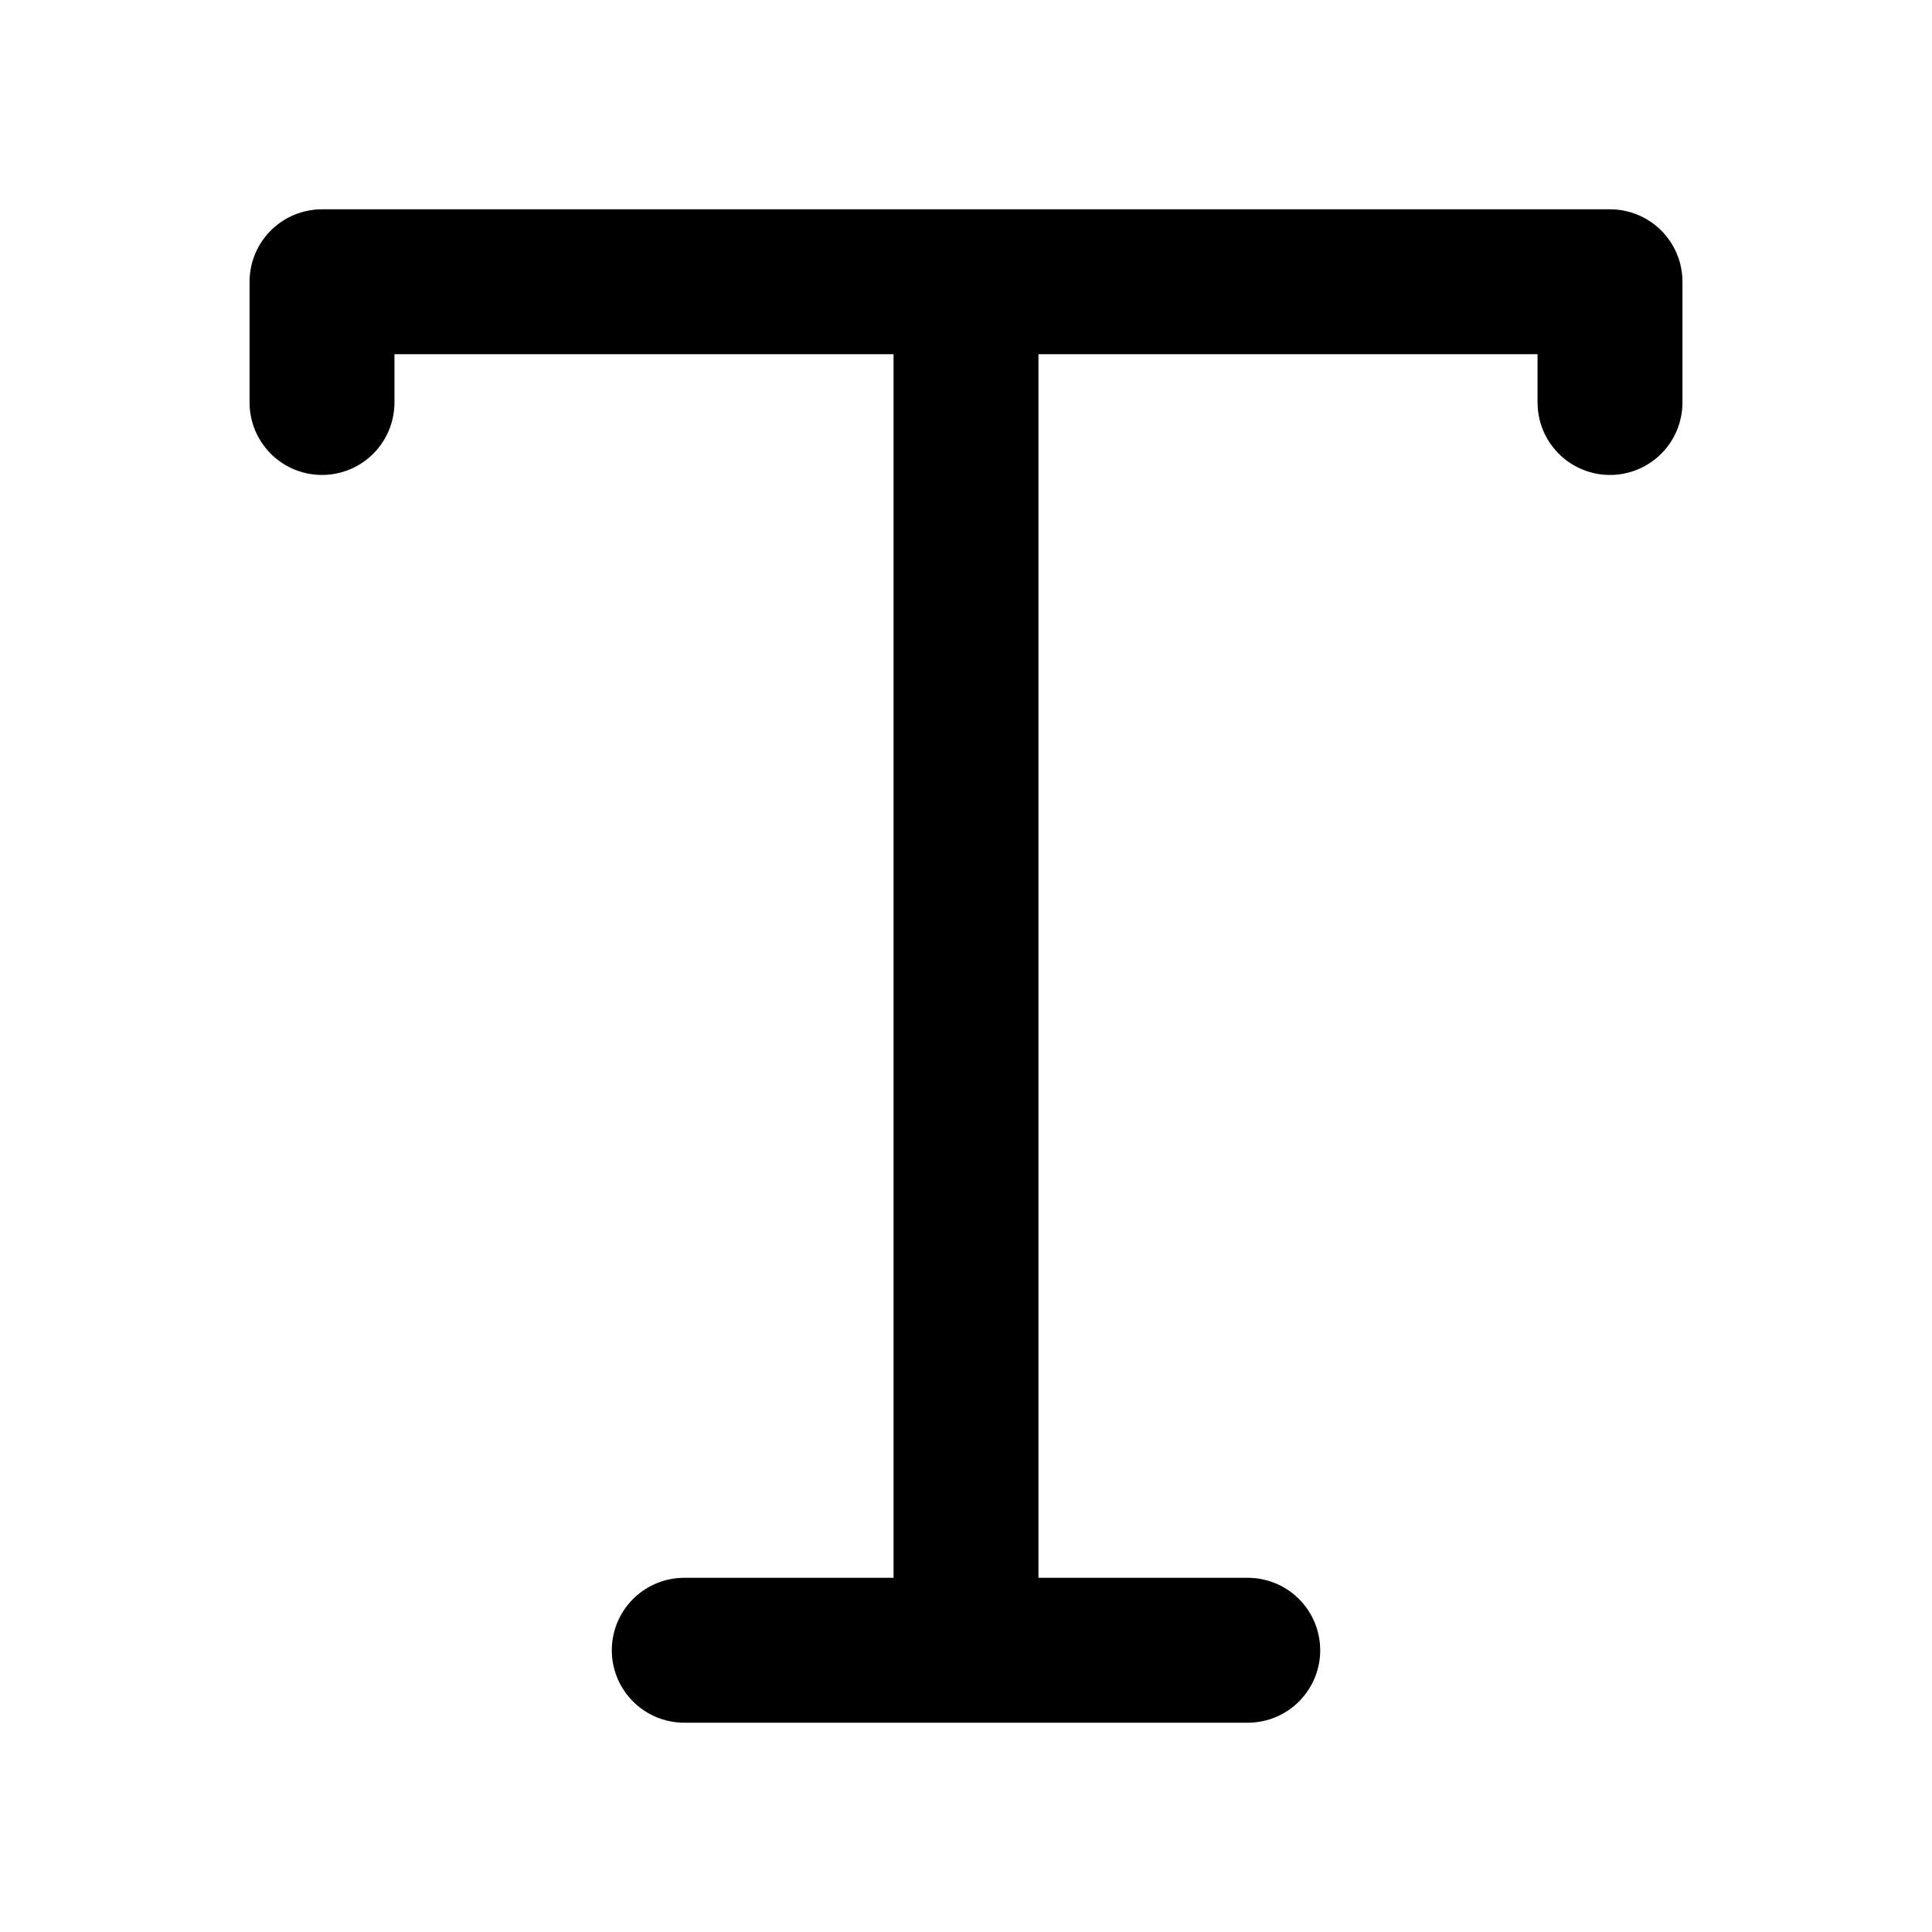
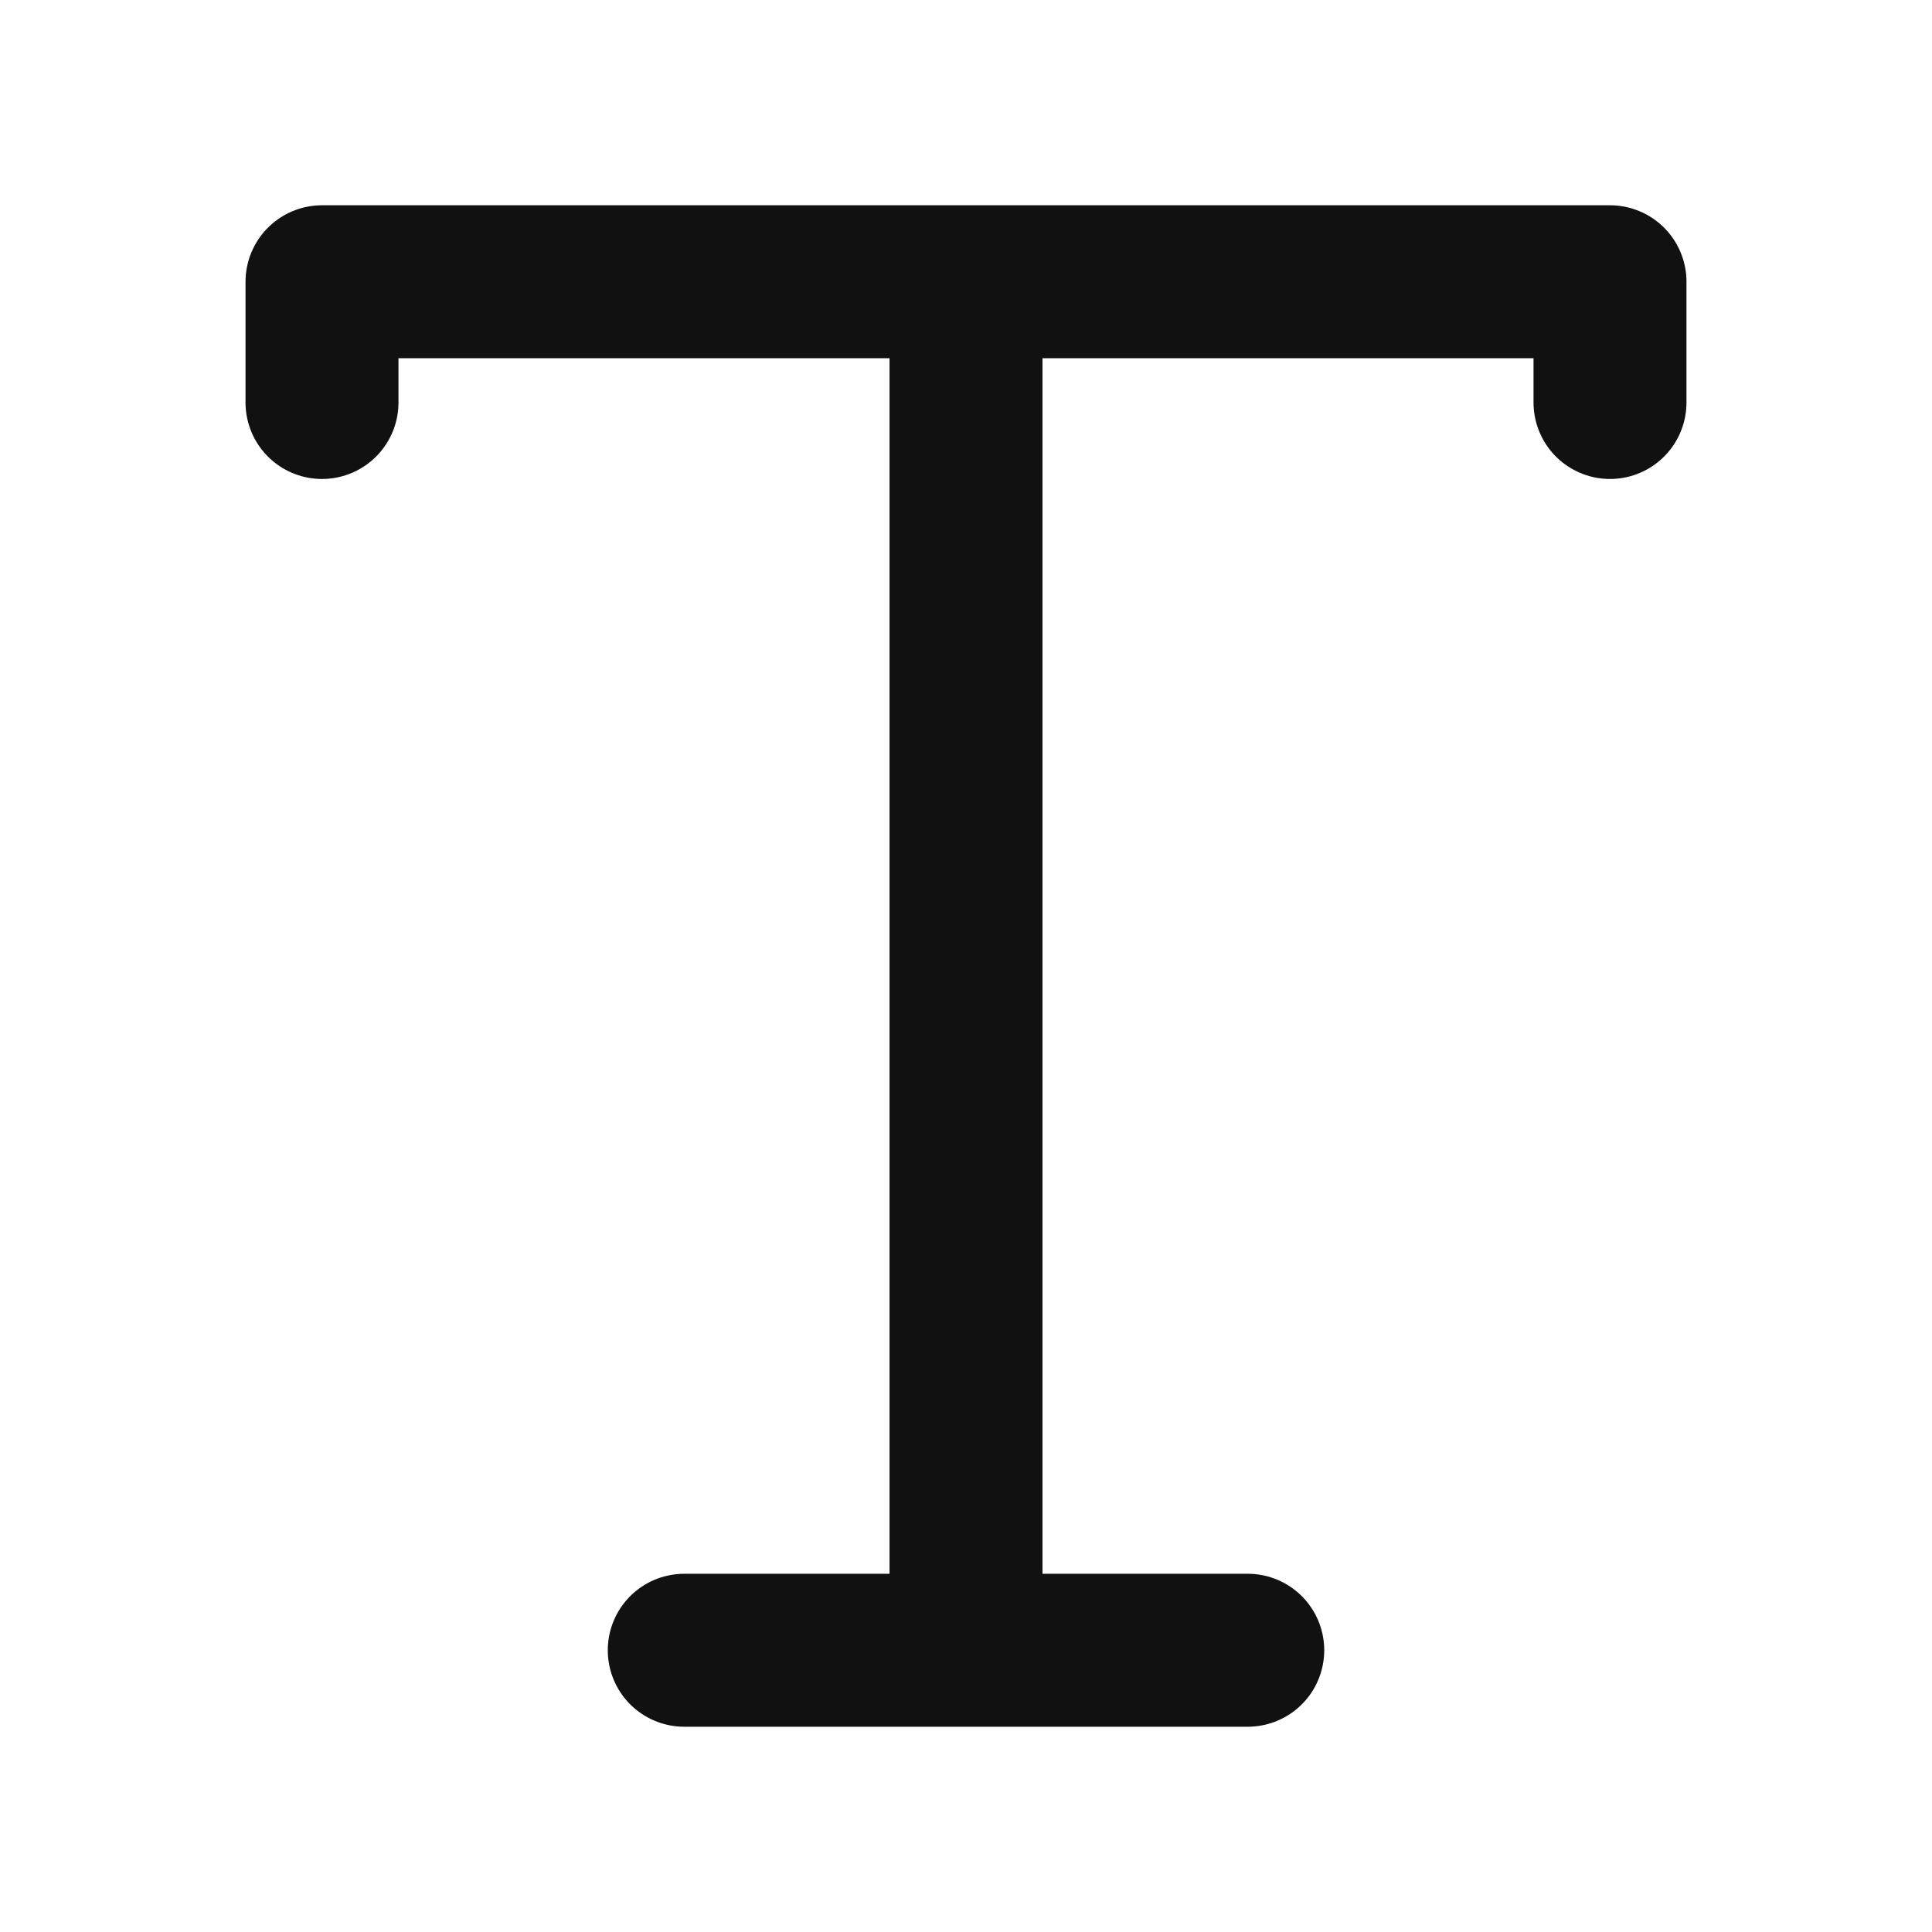
- <svg xmlns="http://www.w3.org/2000/svg" width="24" height="24" viewBox="0 0 24 24" fill="none" stroke="#000" stroke-width="1.8" stroke-linecap="round" stroke-linejoin="round">
+ <svg xmlns="http://www.w3.org/2000/svg" width="24" height="24" viewBox="0 0 24 24" fill="none" stroke="#111111" stroke-width="1.9" stroke-linecap="round" stroke-linejoin="round" shape-rendering="geometricPrecision">
  <path d="M4 5V3.5h16V5M12 3.5v17M8.5 20.5h7" />
</svg>
